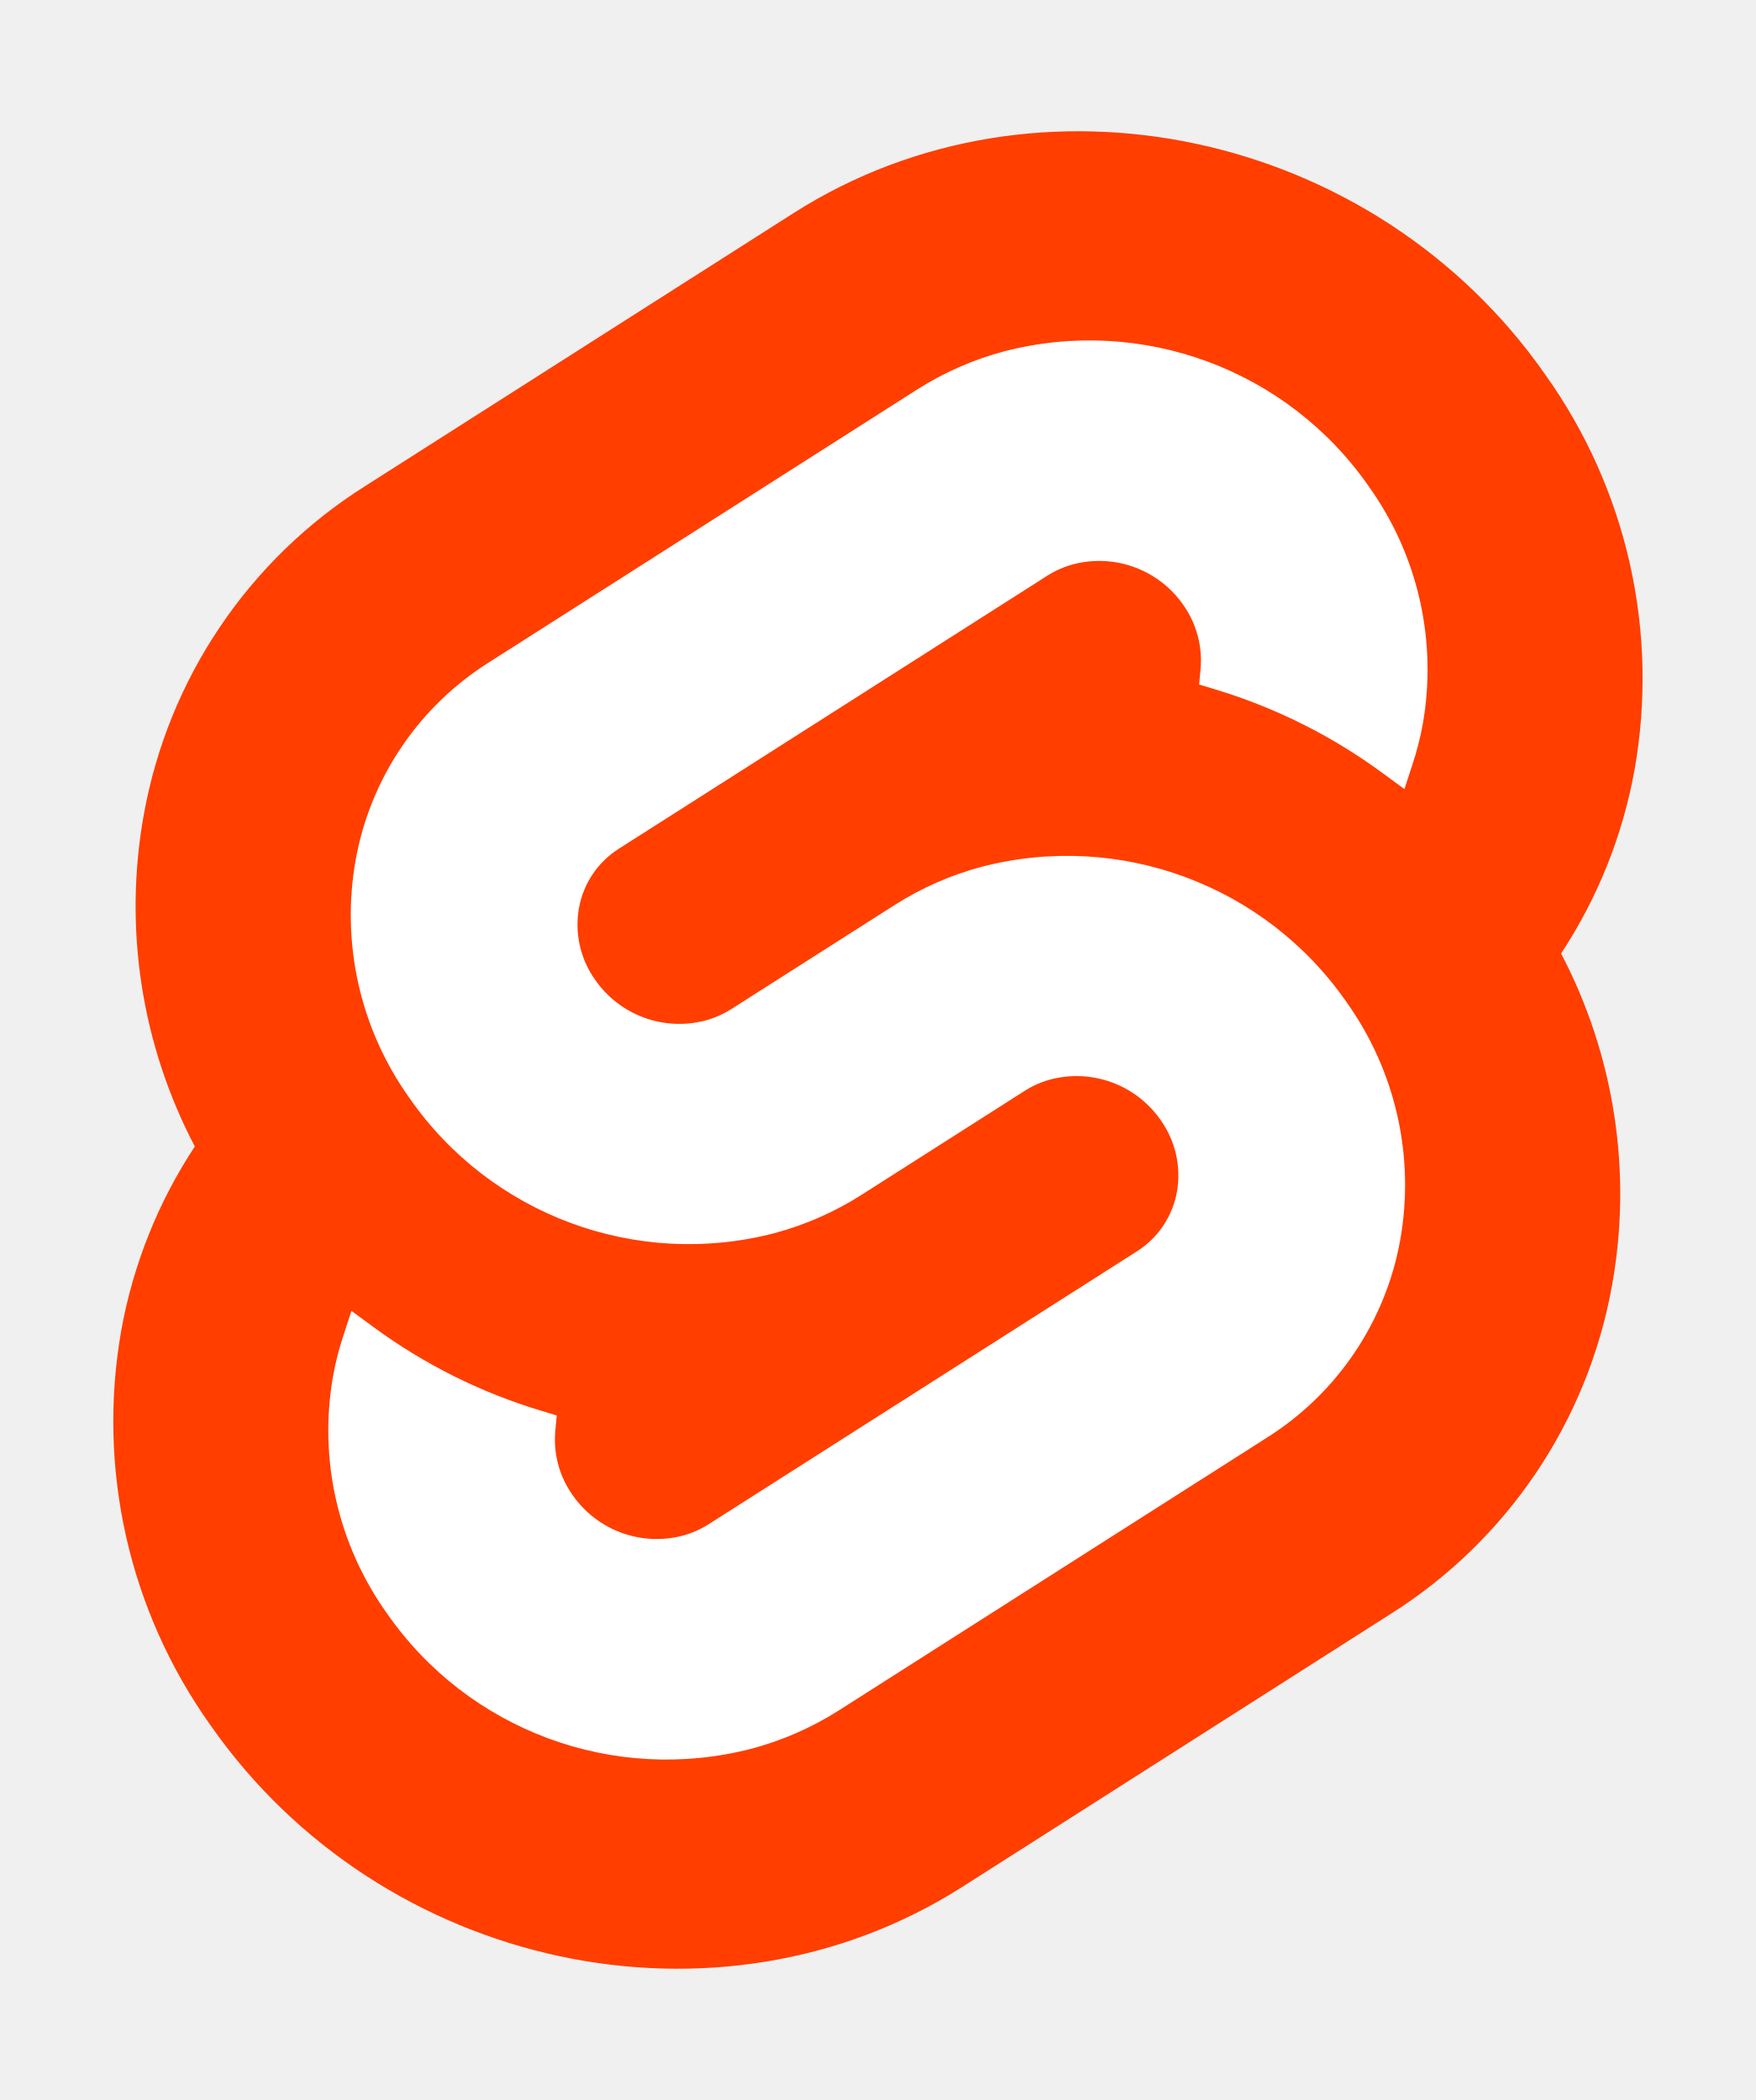
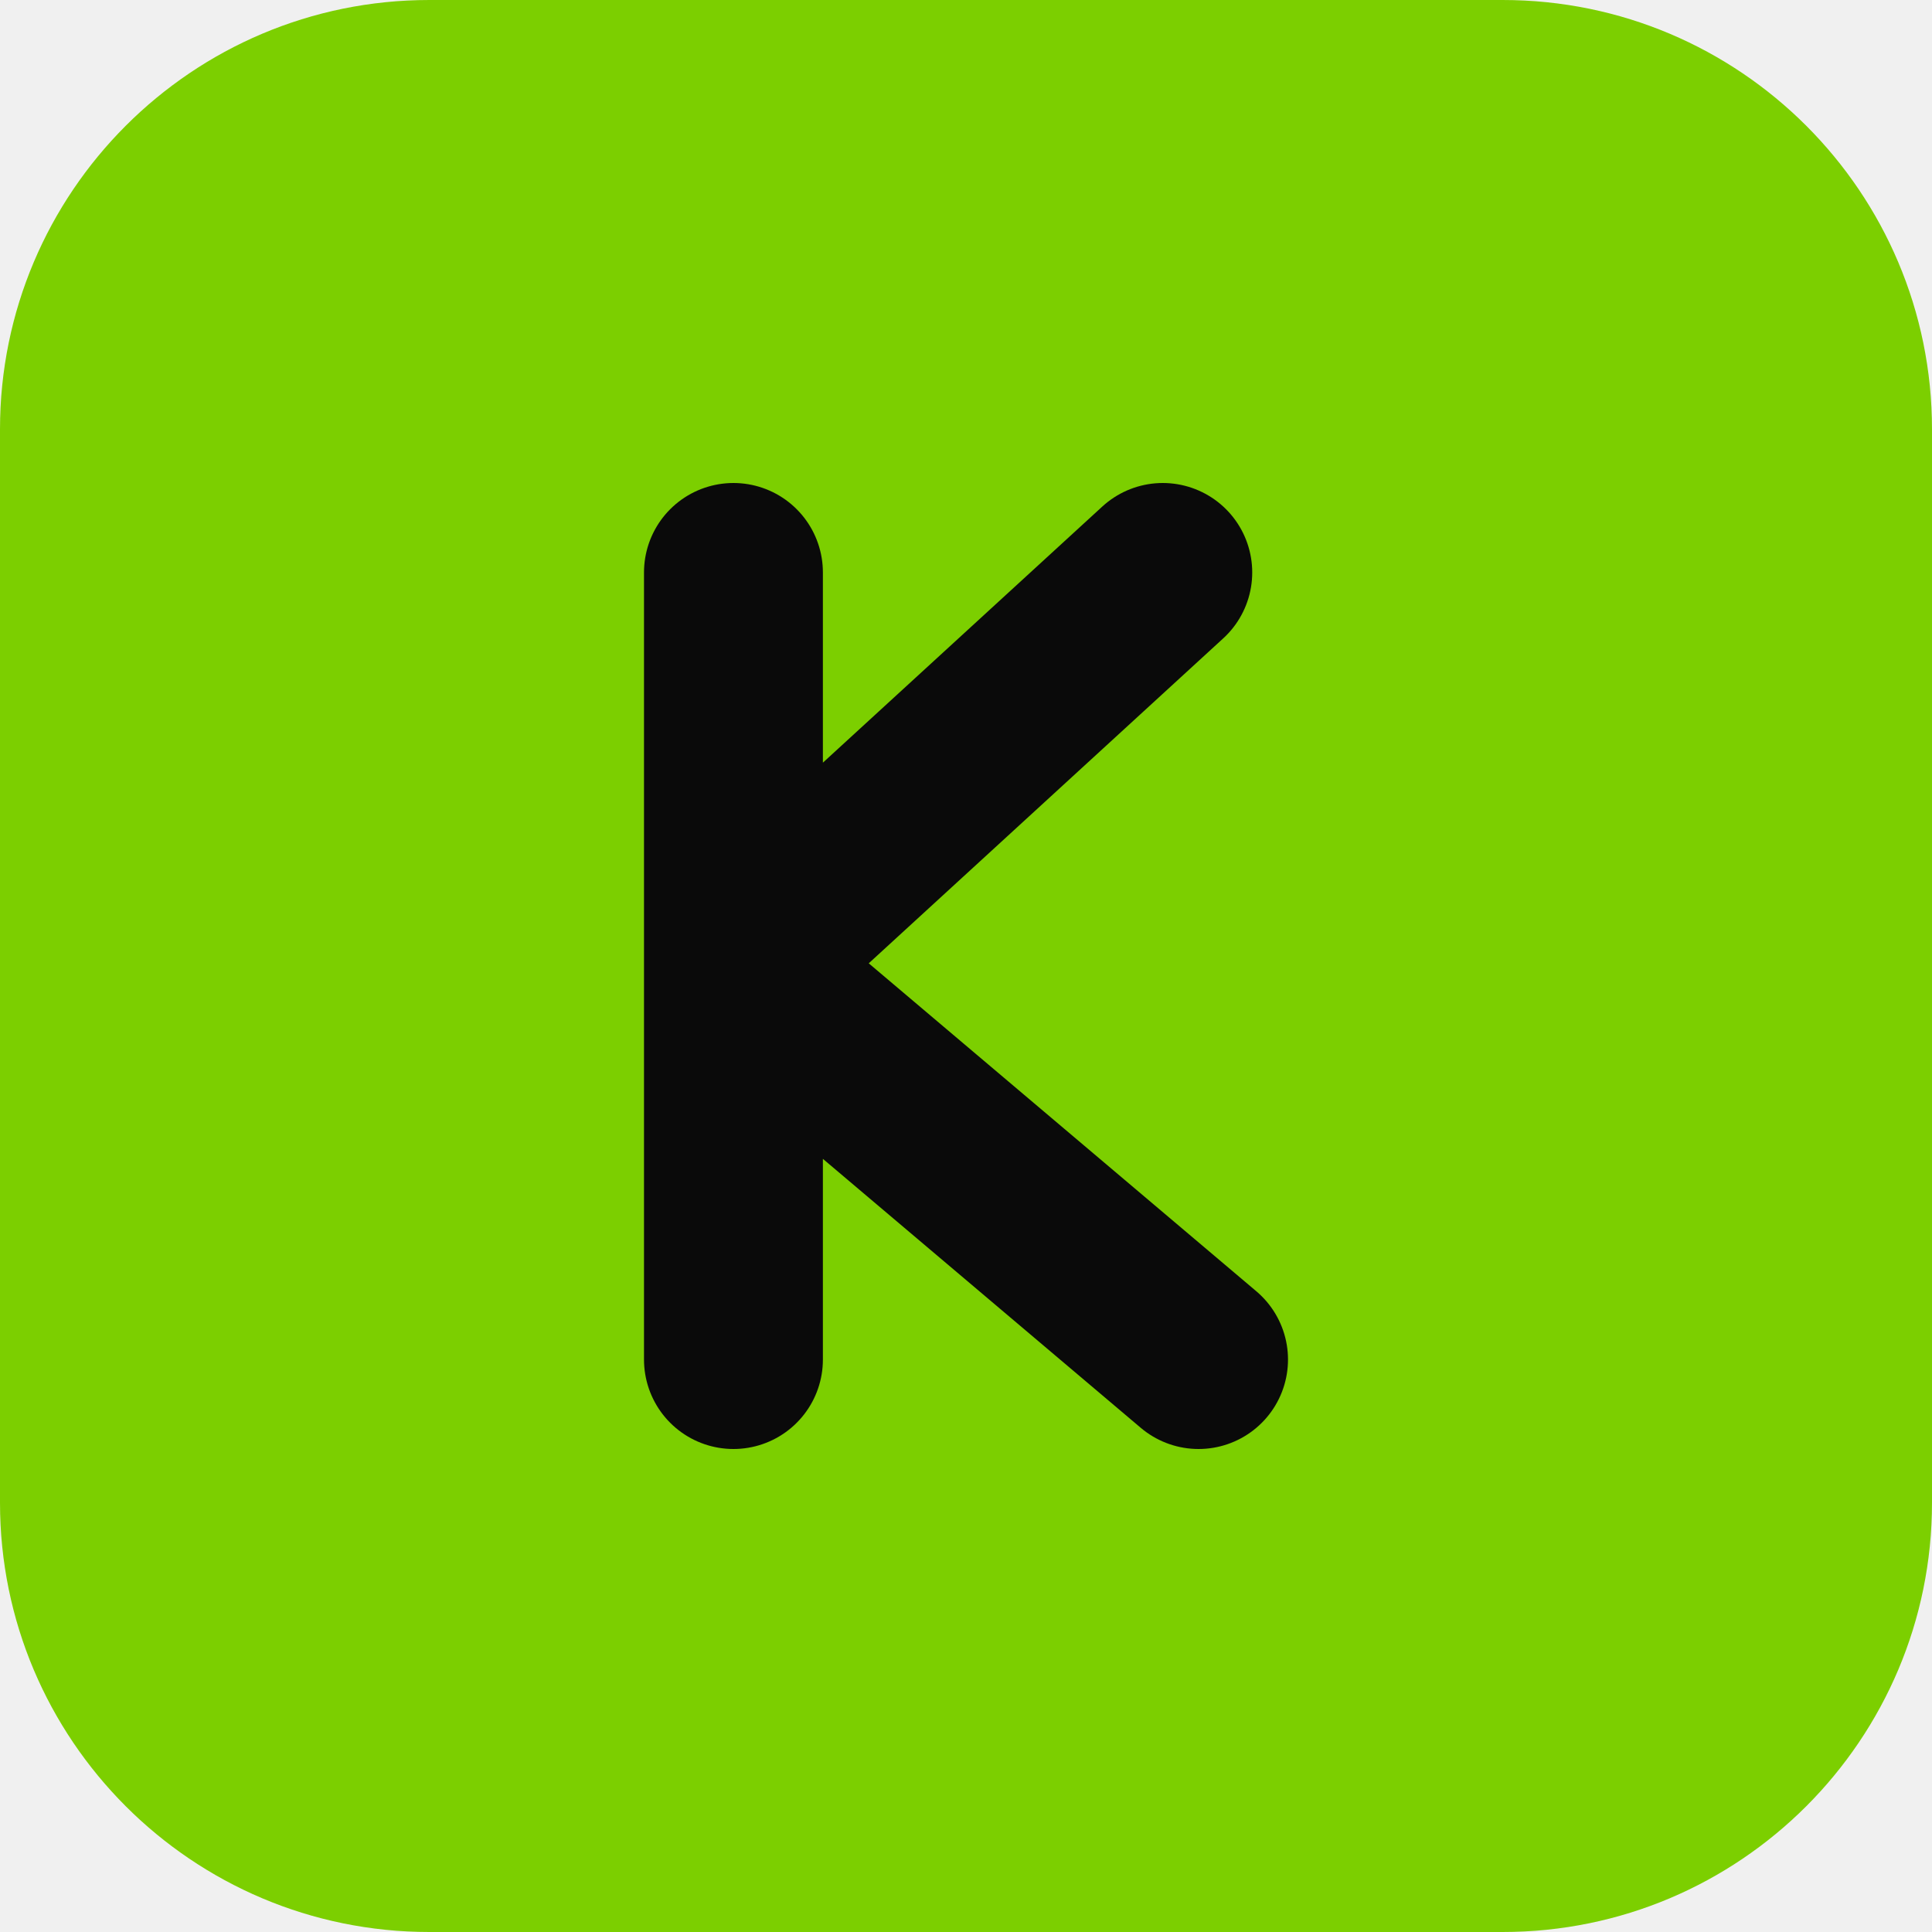
- <svg xmlns="http://www.w3.org/2000/svg" width="107" height="128" viewBox="0 0 107 128">
-   <path d="M94.157 22.819c-10.4-14.885-30.94-19.297-45.792-9.835L22.282 29.608A29.92 29.92 0 0 0 8.764 49.65a31.5 31.5 0 0 0 3.108 20.231 30 30 0 0 0-4.477 11.183 31.9 31.9 0 0 0 5.448 24.116c10.402 14.887 30.942 19.297 45.791 9.835l26.083-16.624A29.92 29.92 0 0 0 98.235 78.35a31.53 31.53 0 0 0-3.105-20.232 30 30 0 0 0 4.474-11.182 31.88 31.88 0 0 0-5.447-24.116" style="fill:#ff3e00" />
-   <path d="M45.817 106.582a20.72 20.72 0 0 1-22.237-8.243 19.17 19.17 0 0 1-3.277-14.503 18 18 0 0 1 .624-2.435l.49-1.498 1.337.981a33.6 33.6 0 0 0 10.203 5.098l.97.294-.09.968a5.85 5.85 0 0 0 1.052 3.878 6.24 6.24 0 0 0 6.695 2.485 5.8 5.8 0 0 0 1.603-.704L69.27 76.28a5.43 5.43 0 0 0 2.45-3.631 5.8 5.8 0 0 0-.987-4.371 6.24 6.24 0 0 0-6.698-2.487 5.7 5.7 0 0 0-1.6.704l-9.953 6.345a19 19 0 0 1-5.296 2.326 20.72 20.72 0 0 1-22.237-8.243 19.17 19.17 0 0 1-3.277-14.502 17.99 17.99 0 0 1 8.13-12.052l26.081-16.623a19 19 0 0 1 5.3-2.329 20.72 20.72 0 0 1 22.237 8.243 19.17 19.17 0 0 1 3.277 14.503 18 18 0 0 1-.624 2.435l-.49 1.498-1.337-.98a33.6 33.6 0 0 0-10.203-5.1l-.97-.294.09-.968a5.86 5.86 0 0 0-1.052-3.878 6.24 6.24 0 0 0-6.696-2.485 5.8 5.8 0 0 0-1.602.704L37.73 51.72a5.42 5.42 0 0 0-2.449 3.63 5.79 5.79 0 0 0 .986 4.372 6.24 6.24 0 0 0 6.698 2.486 5.8 5.8 0 0 0 1.602-.704l9.952-6.342a19 19 0 0 1 5.295-2.328 20.72 20.72 0 0 1 22.237 8.242 19.17 19.17 0 0 1 3.277 14.503 18 18 0 0 1-8.13 12.053l-26.081 16.622a19 19 0 0 1-5.3 2.328" style="fill:#fff" />
+ <svg xmlns="http://www.w3.org/2000/svg" width="108" height="108" viewBox="0 0 108 108">
+   <rect width="108" height="108" rx="24" fill="#7ccf00" />
+   <path d="M41,32 V76 M41,54 L65,32 M41,54 L67,76" fill="none" stroke="#0a0a0a" stroke-width="10" stroke-linecap="round" stroke-linejoin="round" />
</svg>
